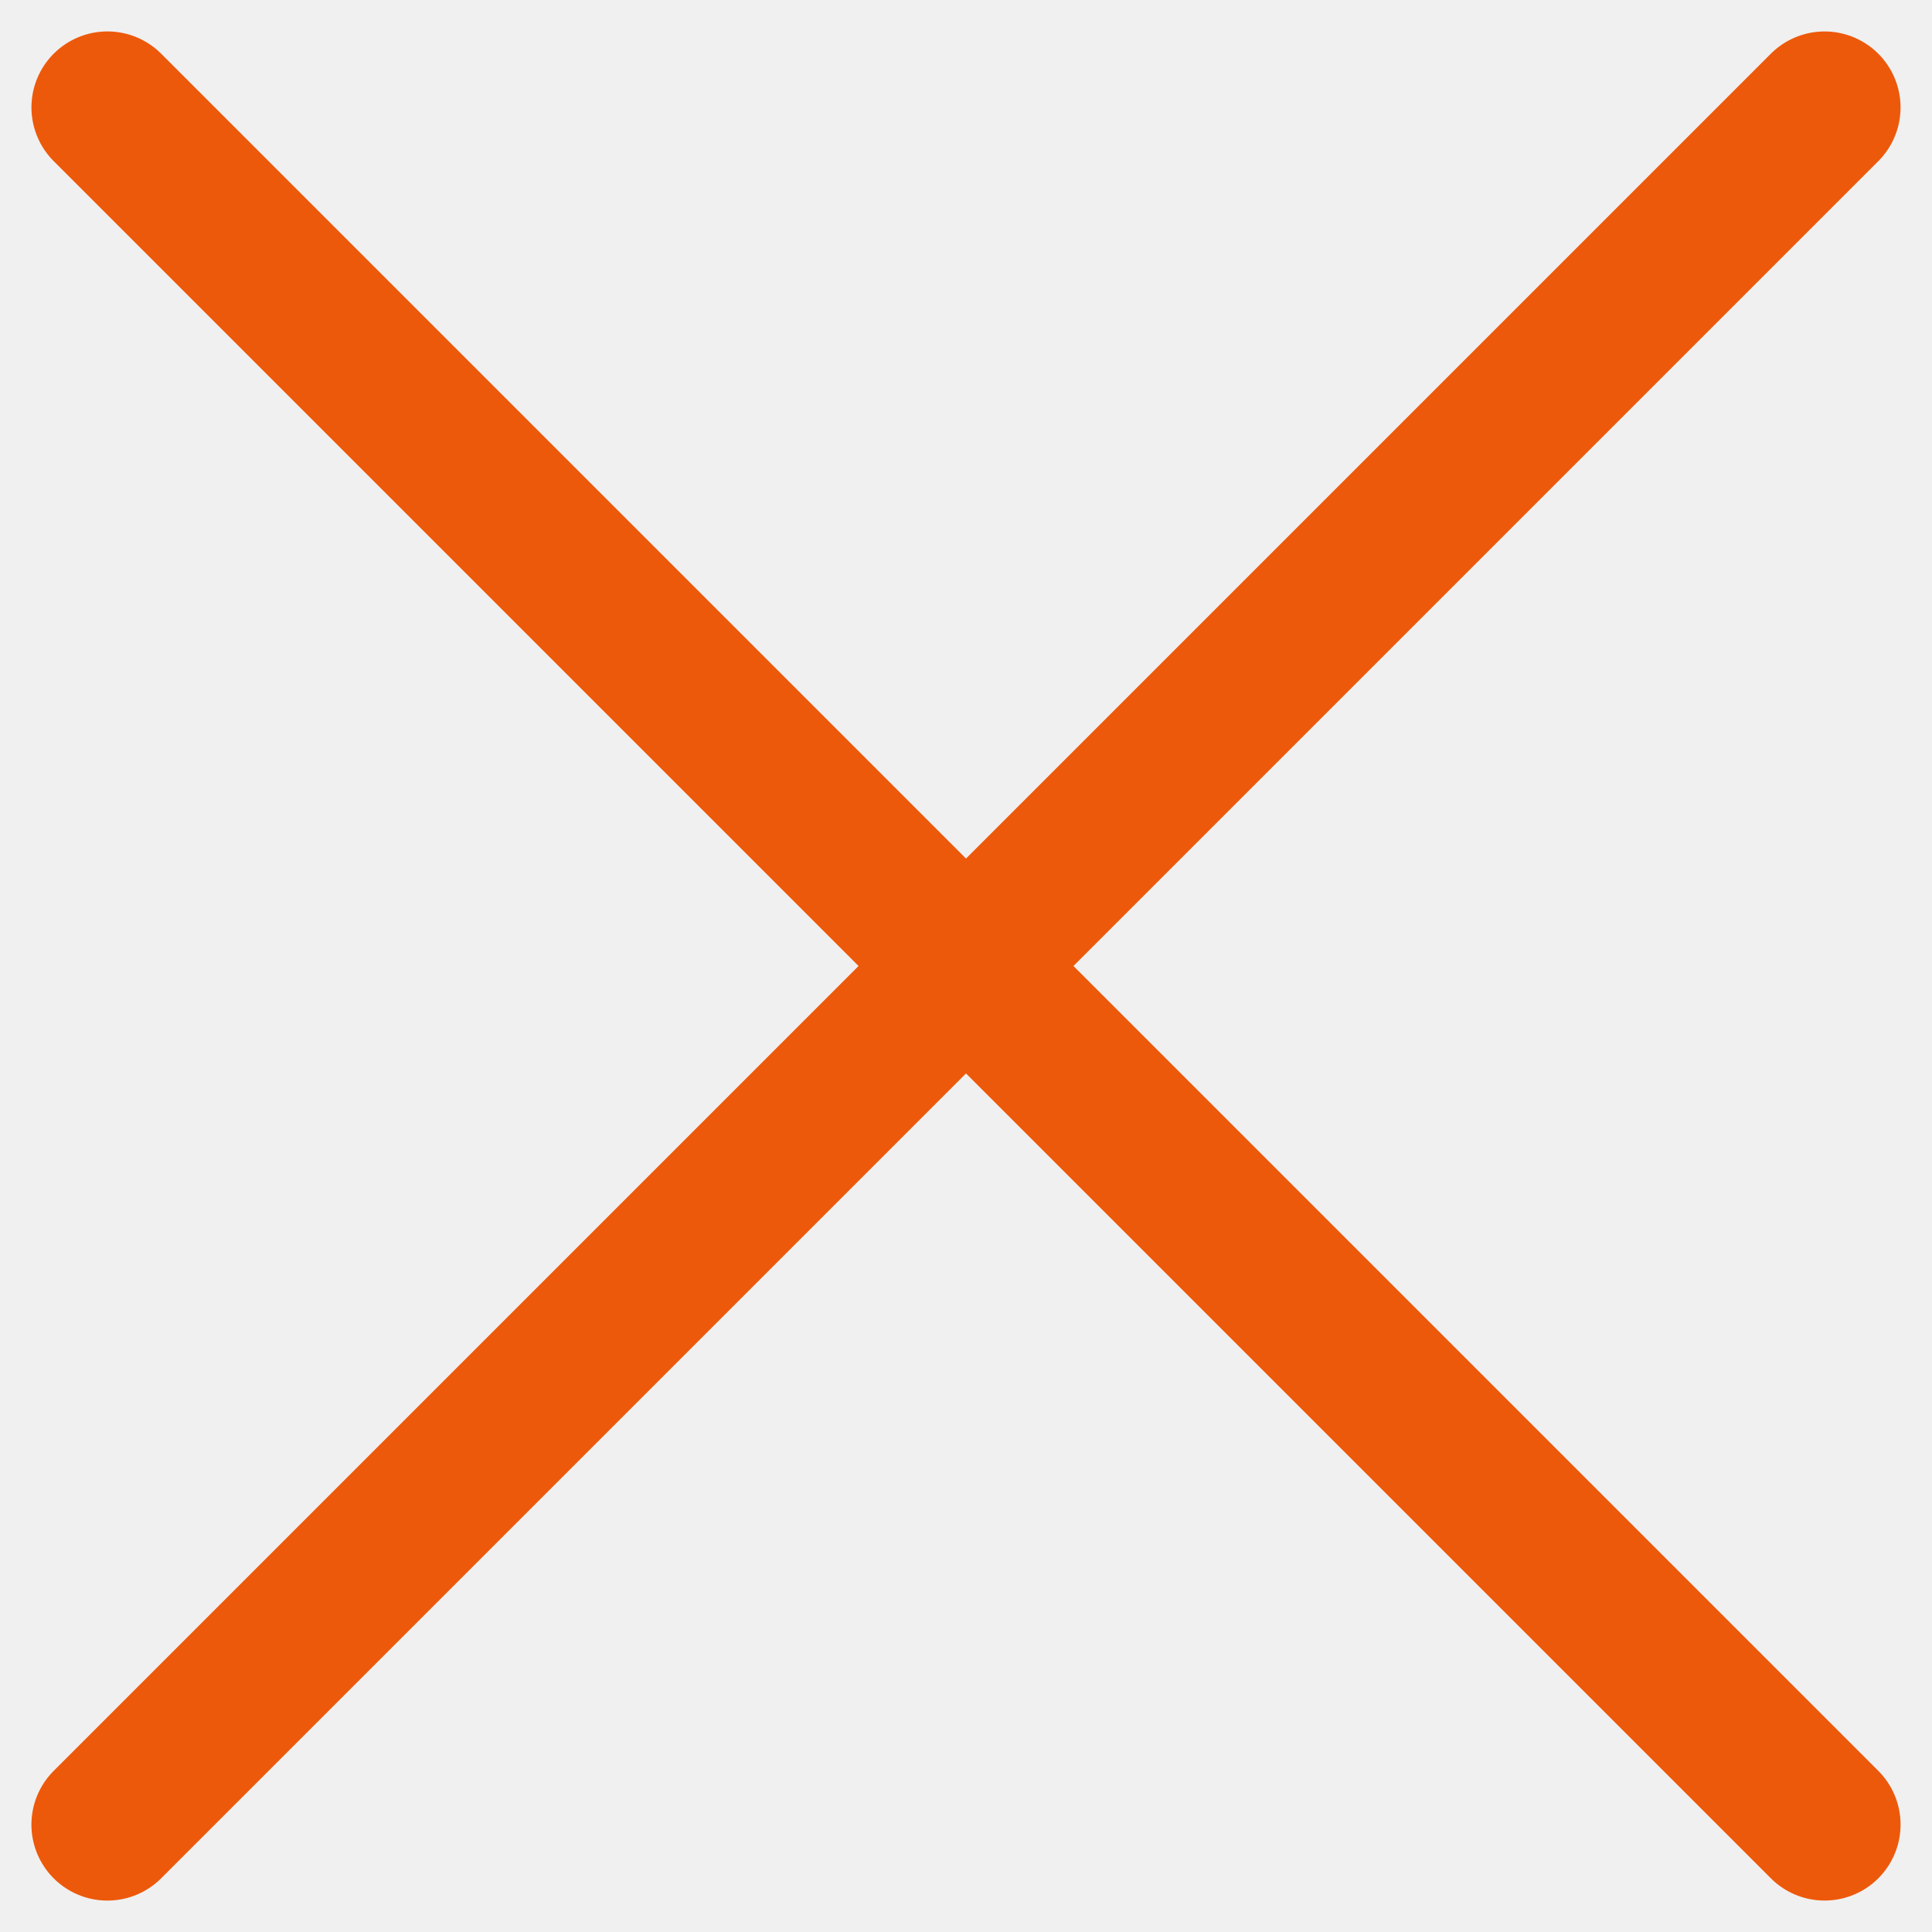
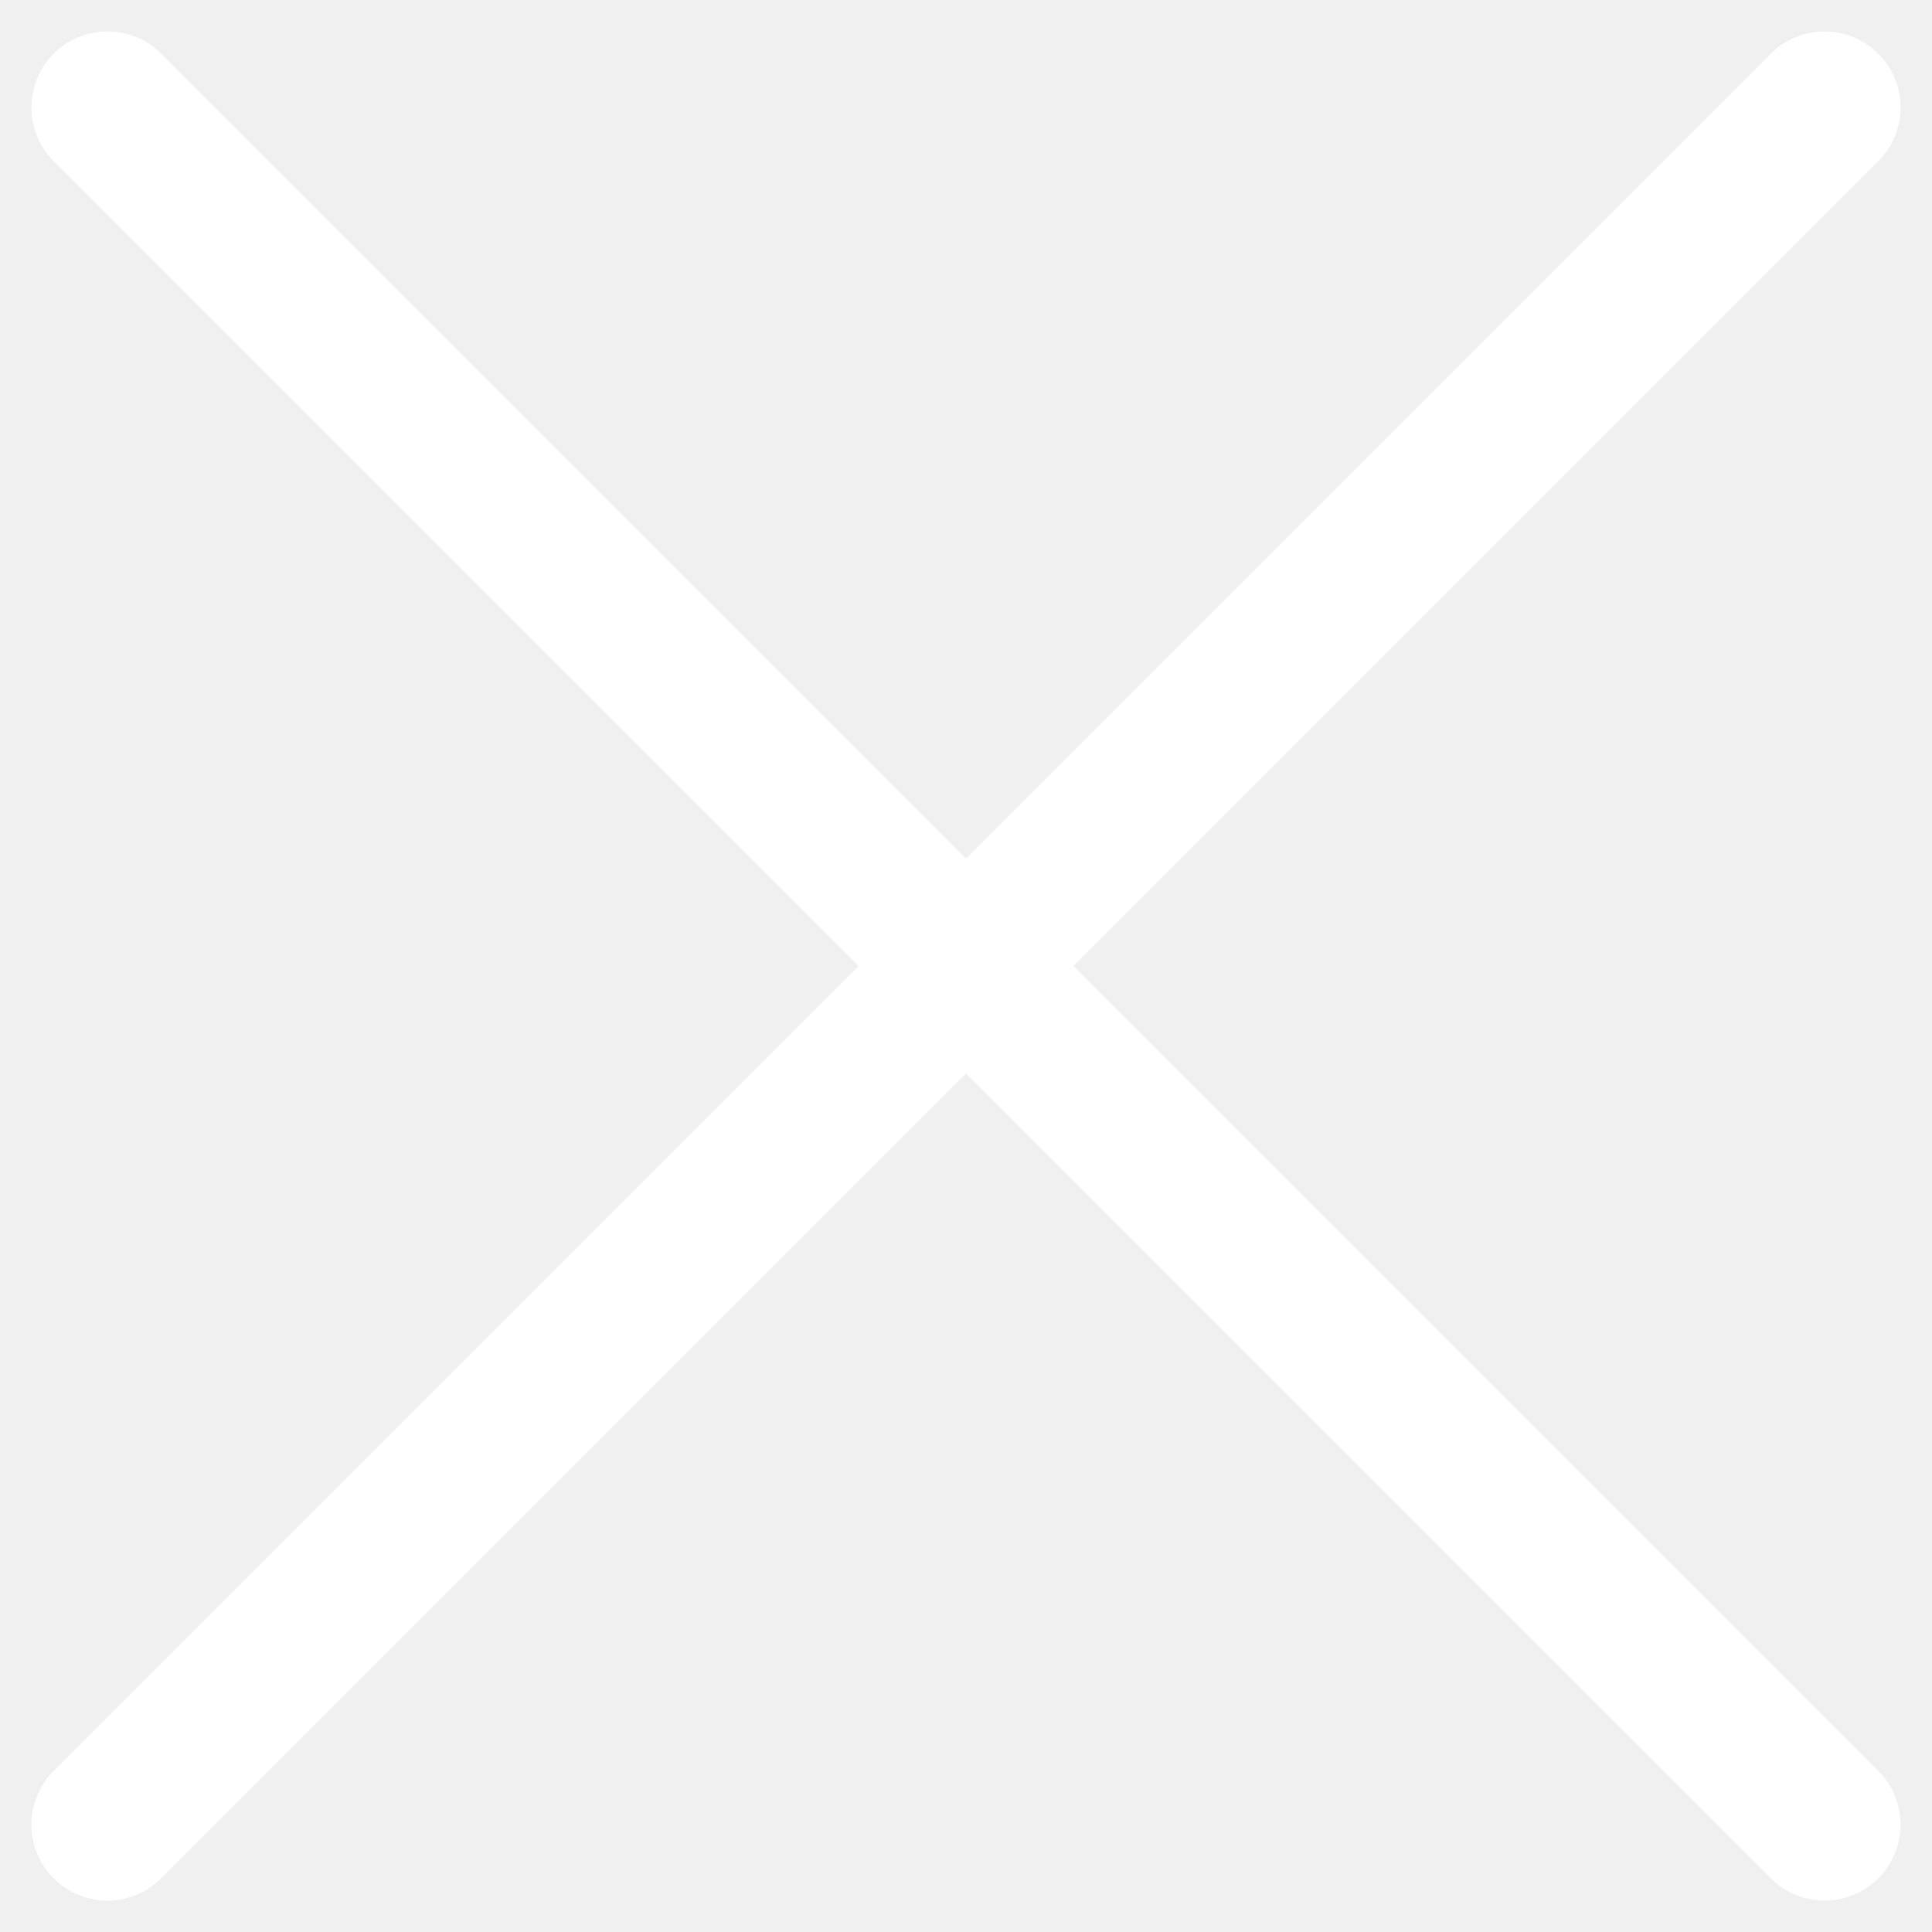
<svg xmlns="http://www.w3.org/2000/svg" width="50.855" height="50.855" viewBox="0 0 50.855 50.855">
  <g id="Groupe_106" data-name="Groupe 106" transform="translate(-1746.213 -79.742)">
-     <path id="Tracé_992" data-name="Tracé 992" d="M9765.24,12018.57l-45.2,45.2" transform="translate(-7971 -11936)" fill="none" stroke="#ed590a" stroke-linecap="round" stroke-width="4" />
-     <path id="Tracé_993" data-name="Tracé 993" d="M9765.24,12018.57l-45.2,45.2" transform="translate(13812.811 -9637.471) rotate(90)" fill="none" stroke="#ed590a" stroke-linecap="round" stroke-width="4" />
+     <path id="Tracé_992" data-name="Tracé 992" d="M9765.24,12018.57l-45.2,45.2" transform="translate(-7971 -11936)" fill="none" stroke="#fff" stroke-linecap="round" stroke-width="4" />
+     <path id="Tracé_993" data-name="Tracé 993" d="M9765.24,12018.57l-45.2,45.2" transform="translate(13812.811 -9637.471) rotate(90)" fill="none" stroke="#fff" stroke-linecap="round" stroke-width="4" />
  </g>
</svg>
